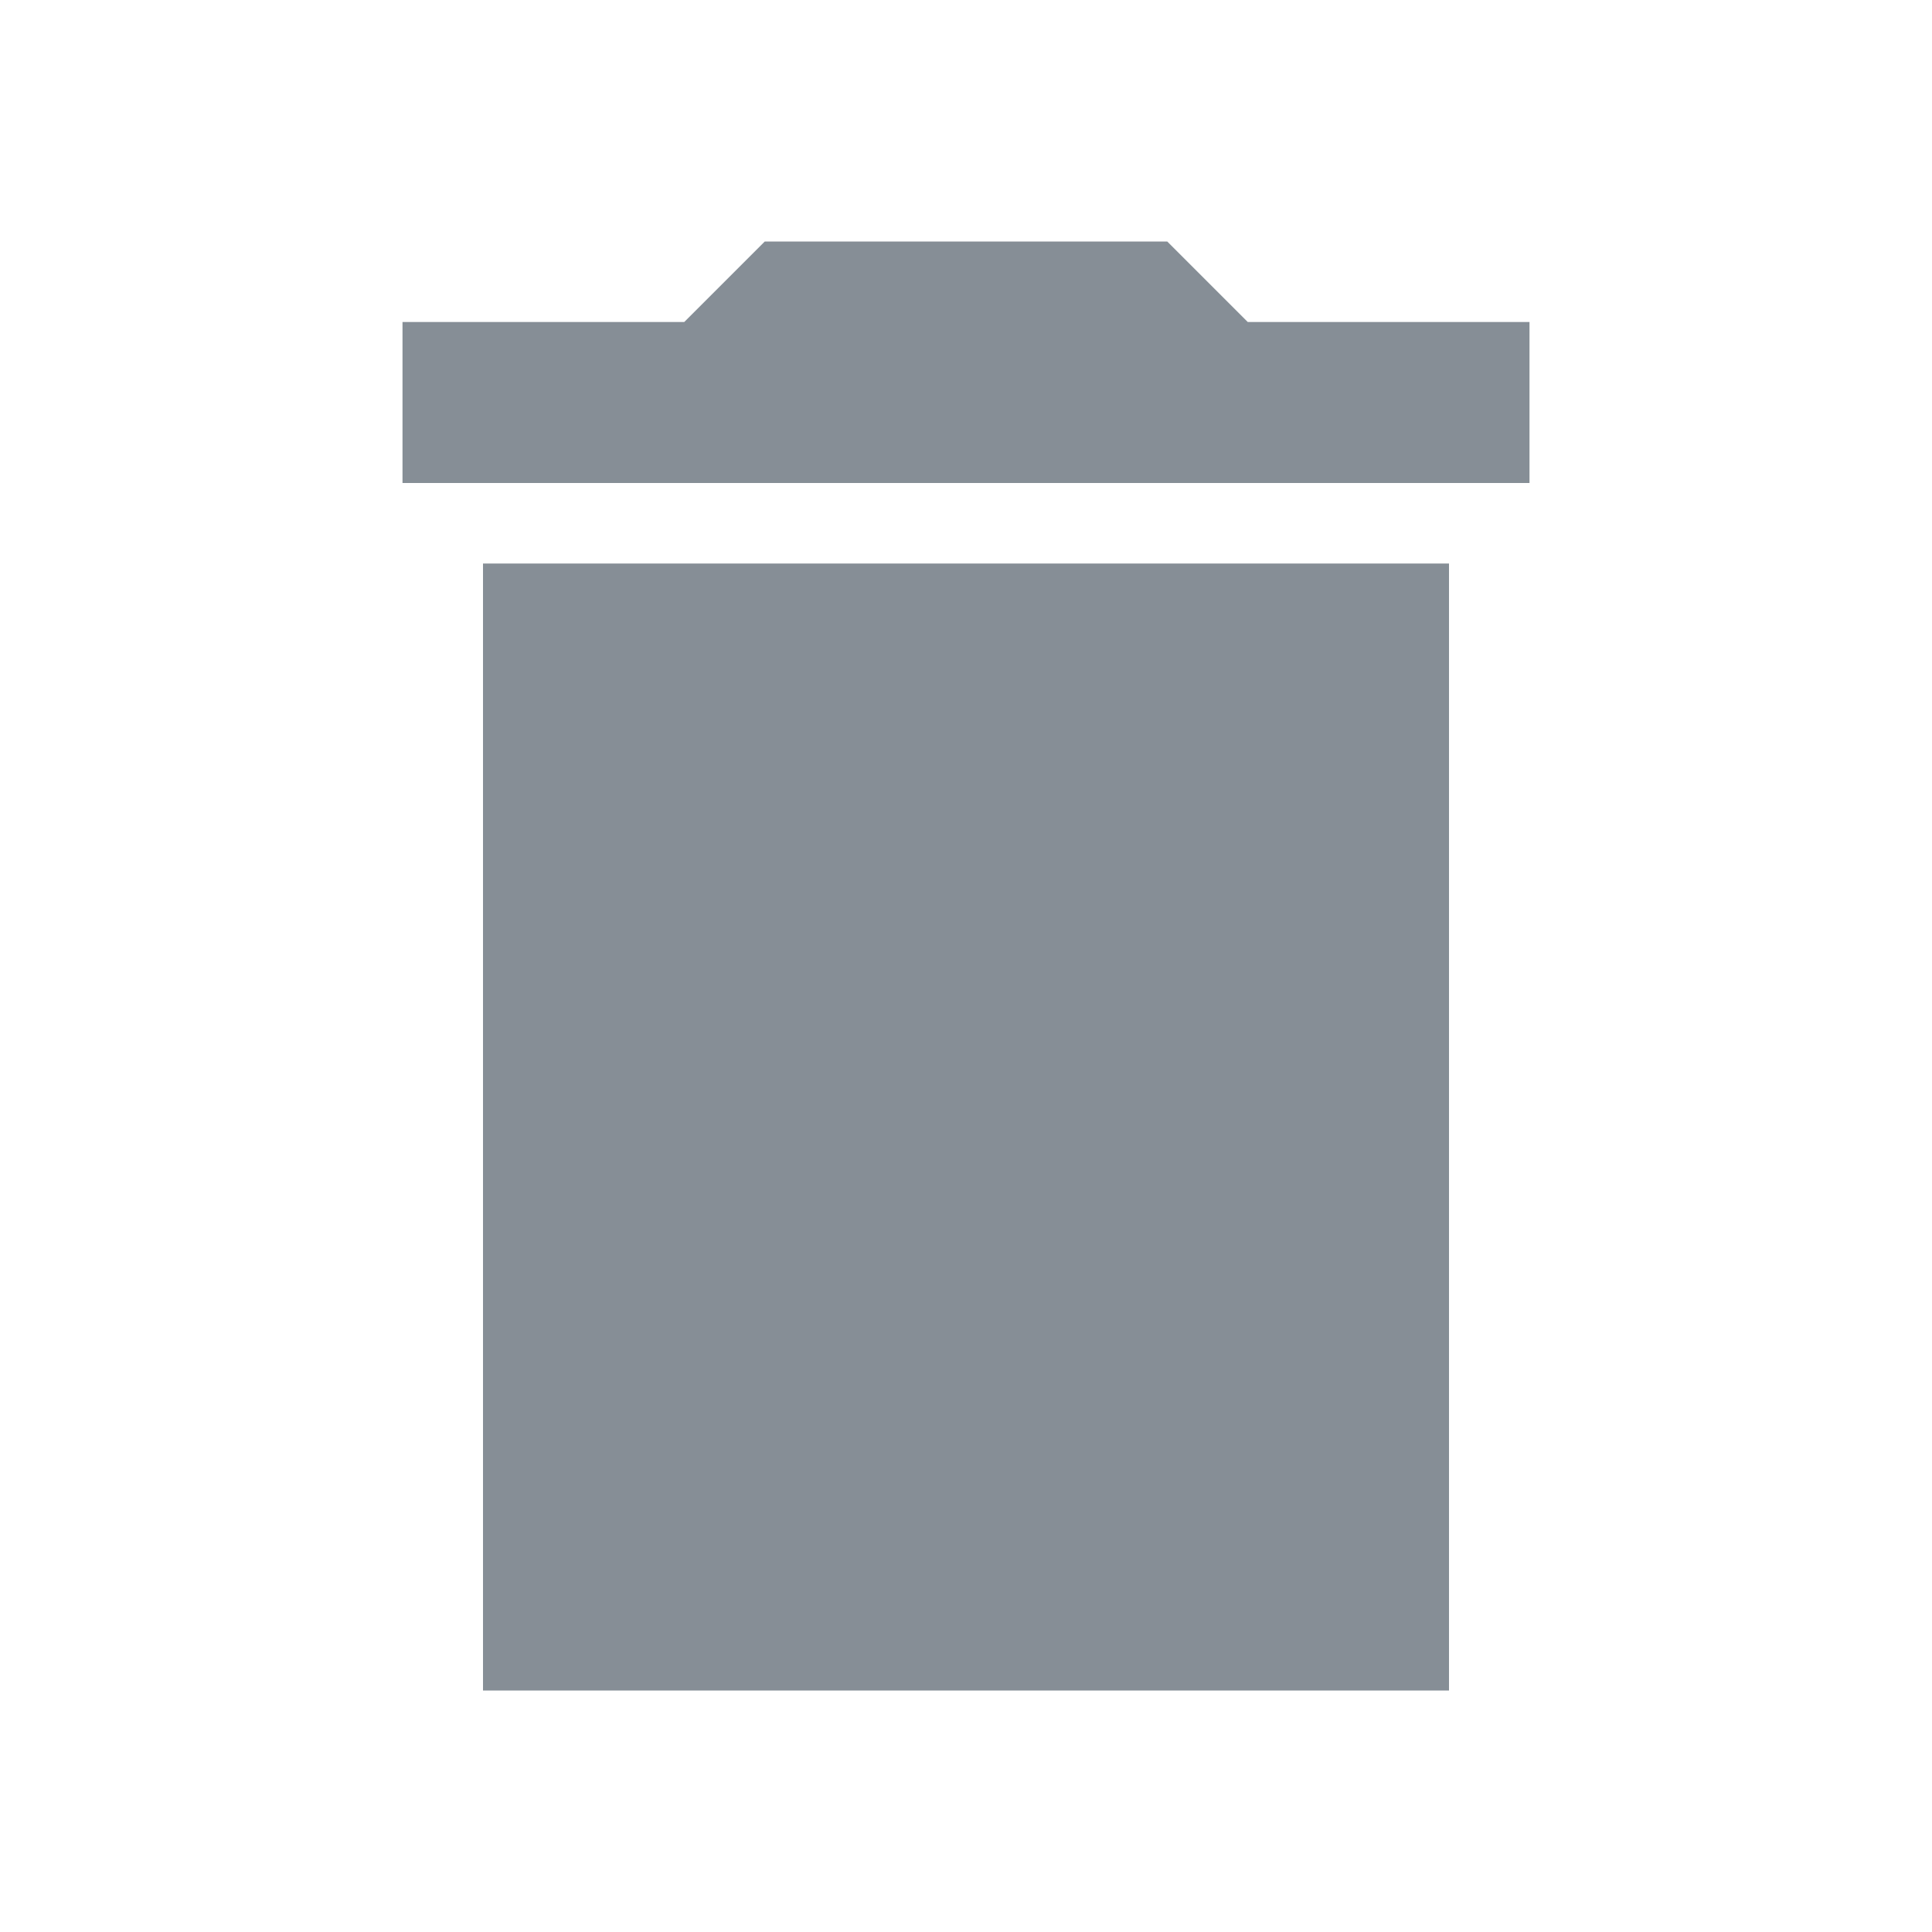
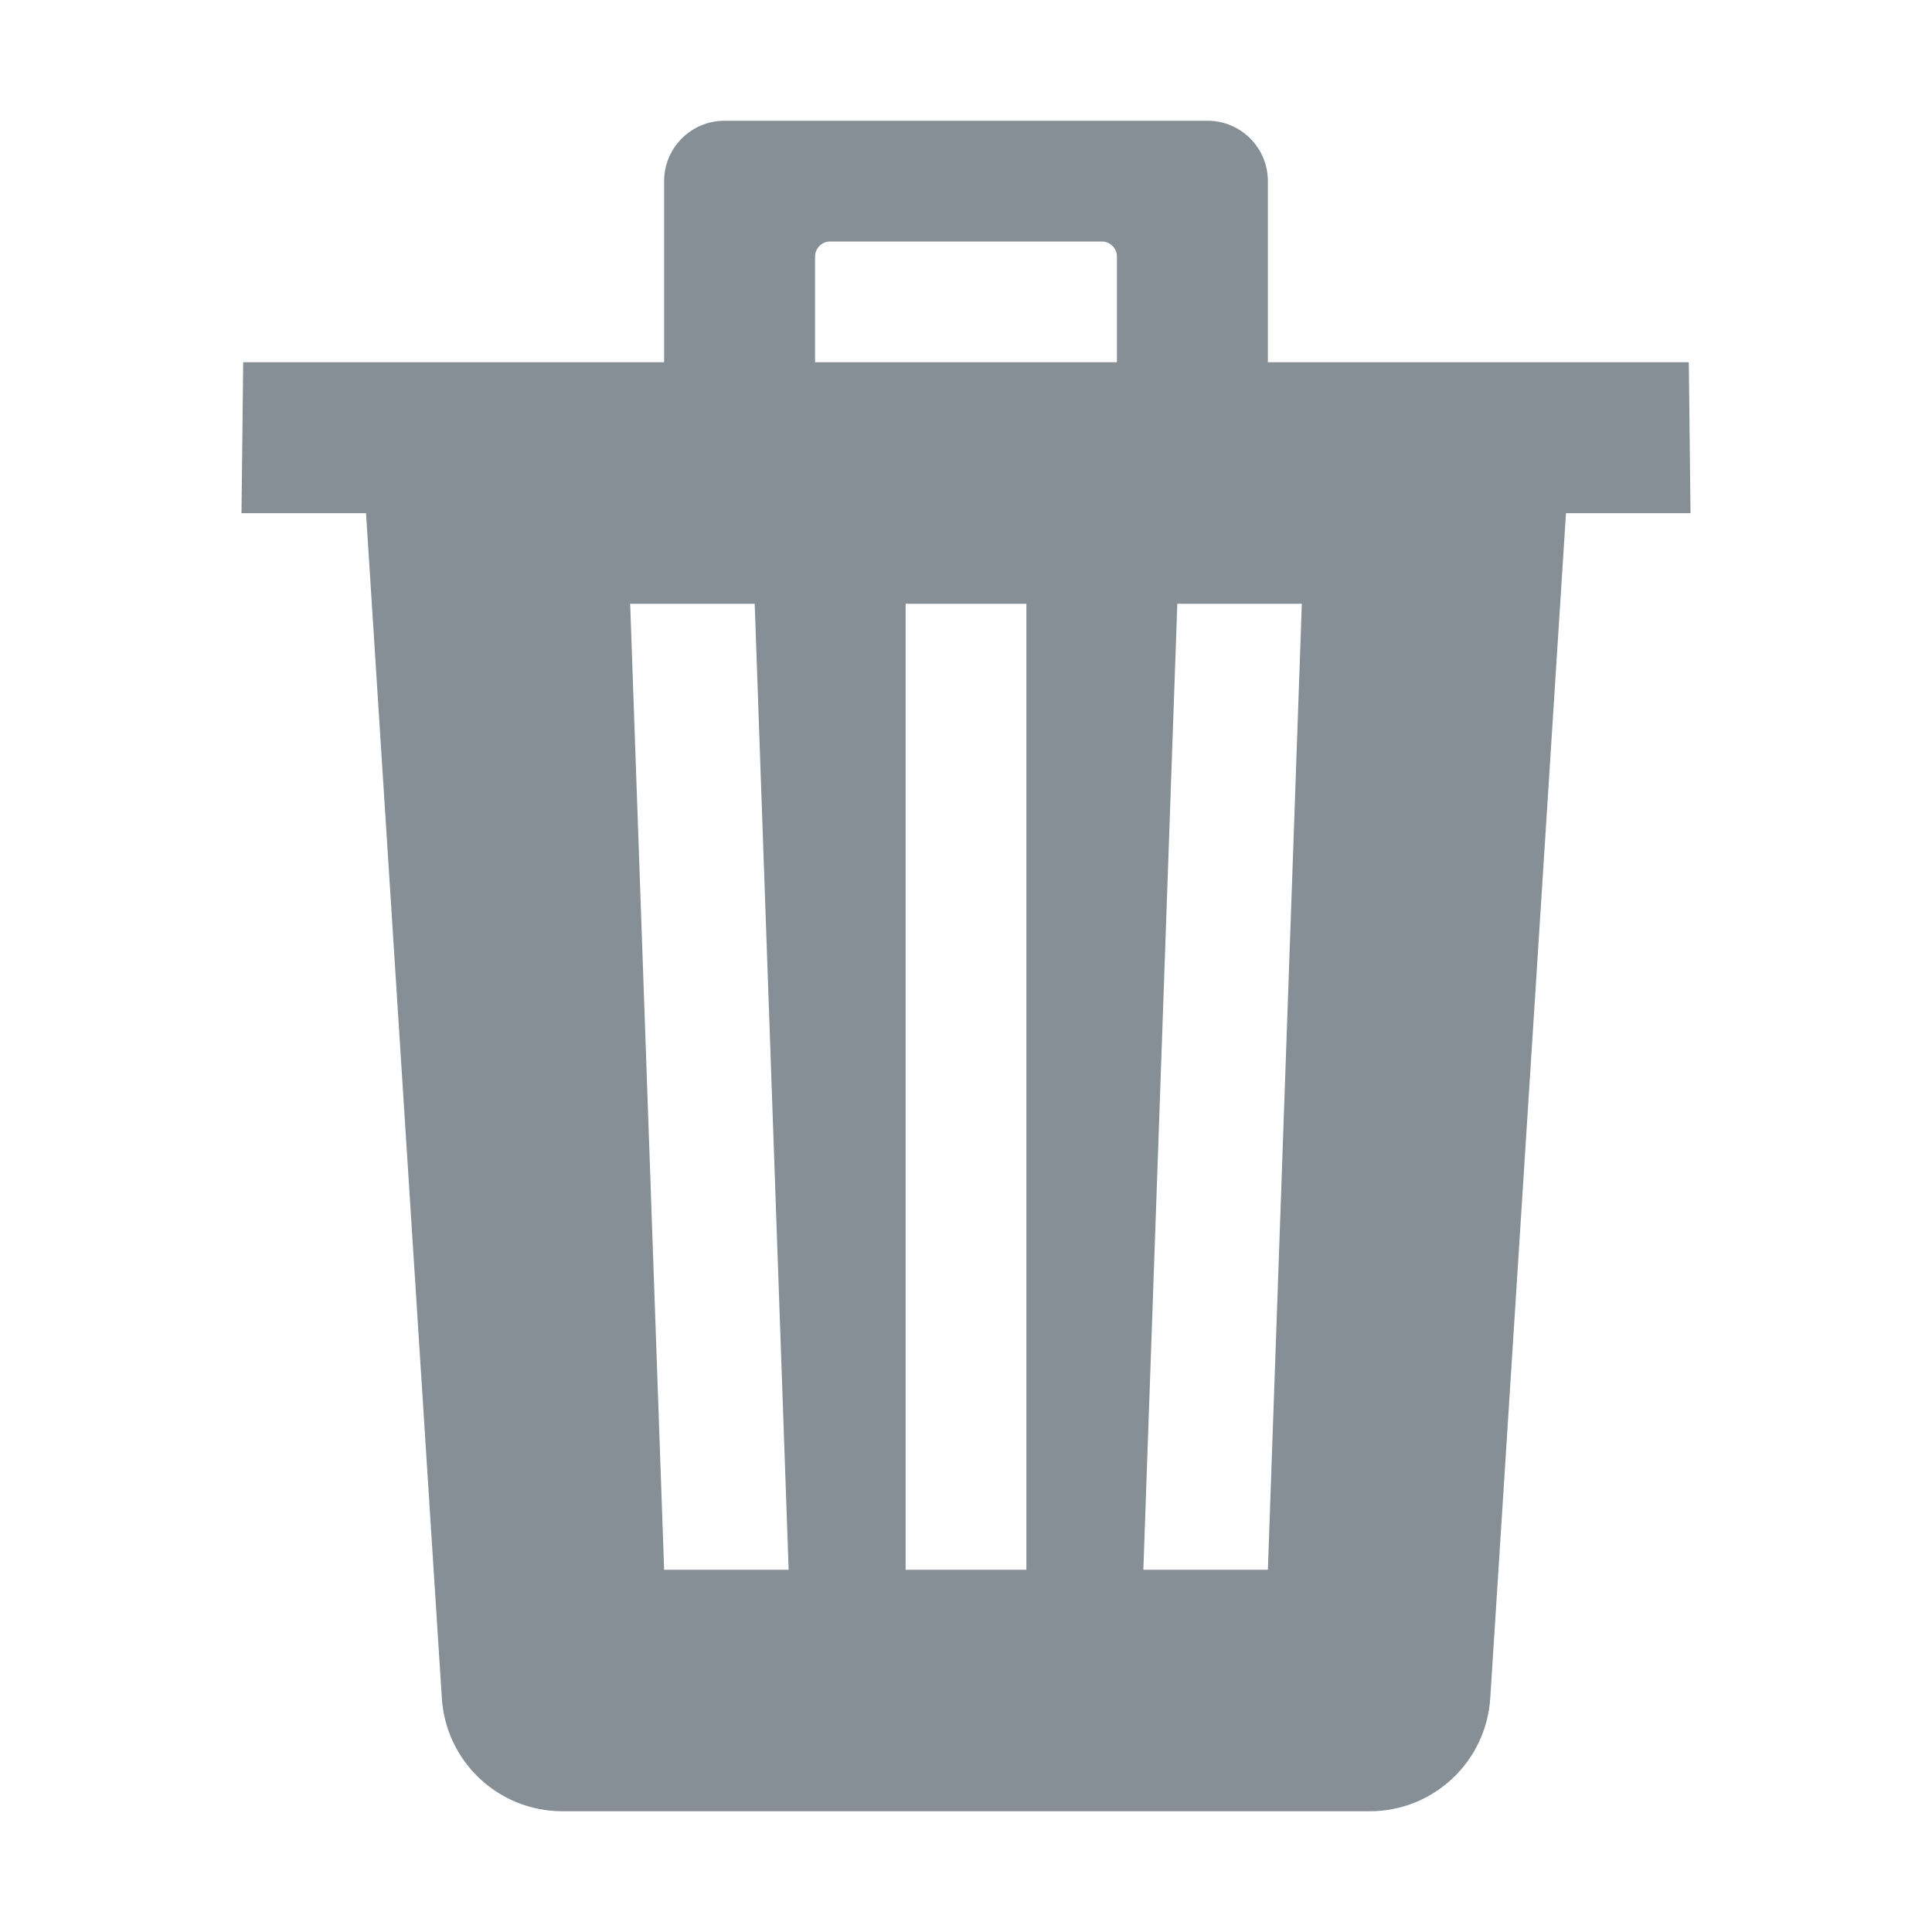
- <svg xmlns="http://www.w3.org/2000/svg" height="24px" viewBox="0 0 24 24" width="24px" fill="#868E96">
-   <path d="M0 0h24v24H0V0z" fill="none" />
-   <path d="M6 21h12V7H6v14zM19 4h-3.5l-1-1h-5l-1 1H5v2h14V4z" />
+ <svg xmlns="http://www.w3.org/2000/svg" viewBox="0 0 512 512" fill="#868E96">
+   <path d="M296 64h-80a7.91 7.91 0 00-8 8v24h96V72a7.91 7.91 0 00-8-8z" fill="none" />
+   <path d="M292 64h-72a4 4 0 00-4 4v28h80V68a4 4 0 00-4-4z" fill="none" />
+   <path d="M447.55 96H336V48a16 16 0 00-16-16H192a16 16 0 00-16 16v48H64.45L64 136h33l20.09 314A32 32 0 00149 480h214a32 32 0 0031.93-29.95L415 136h33zM176 416l-9-256h33l9 256zm96 0h-32V160h32zm24-320h-80V68a4 4 0 014-4h72a4 4 0 014 4zm40 320h-33l9-256h33z" />
</svg>
